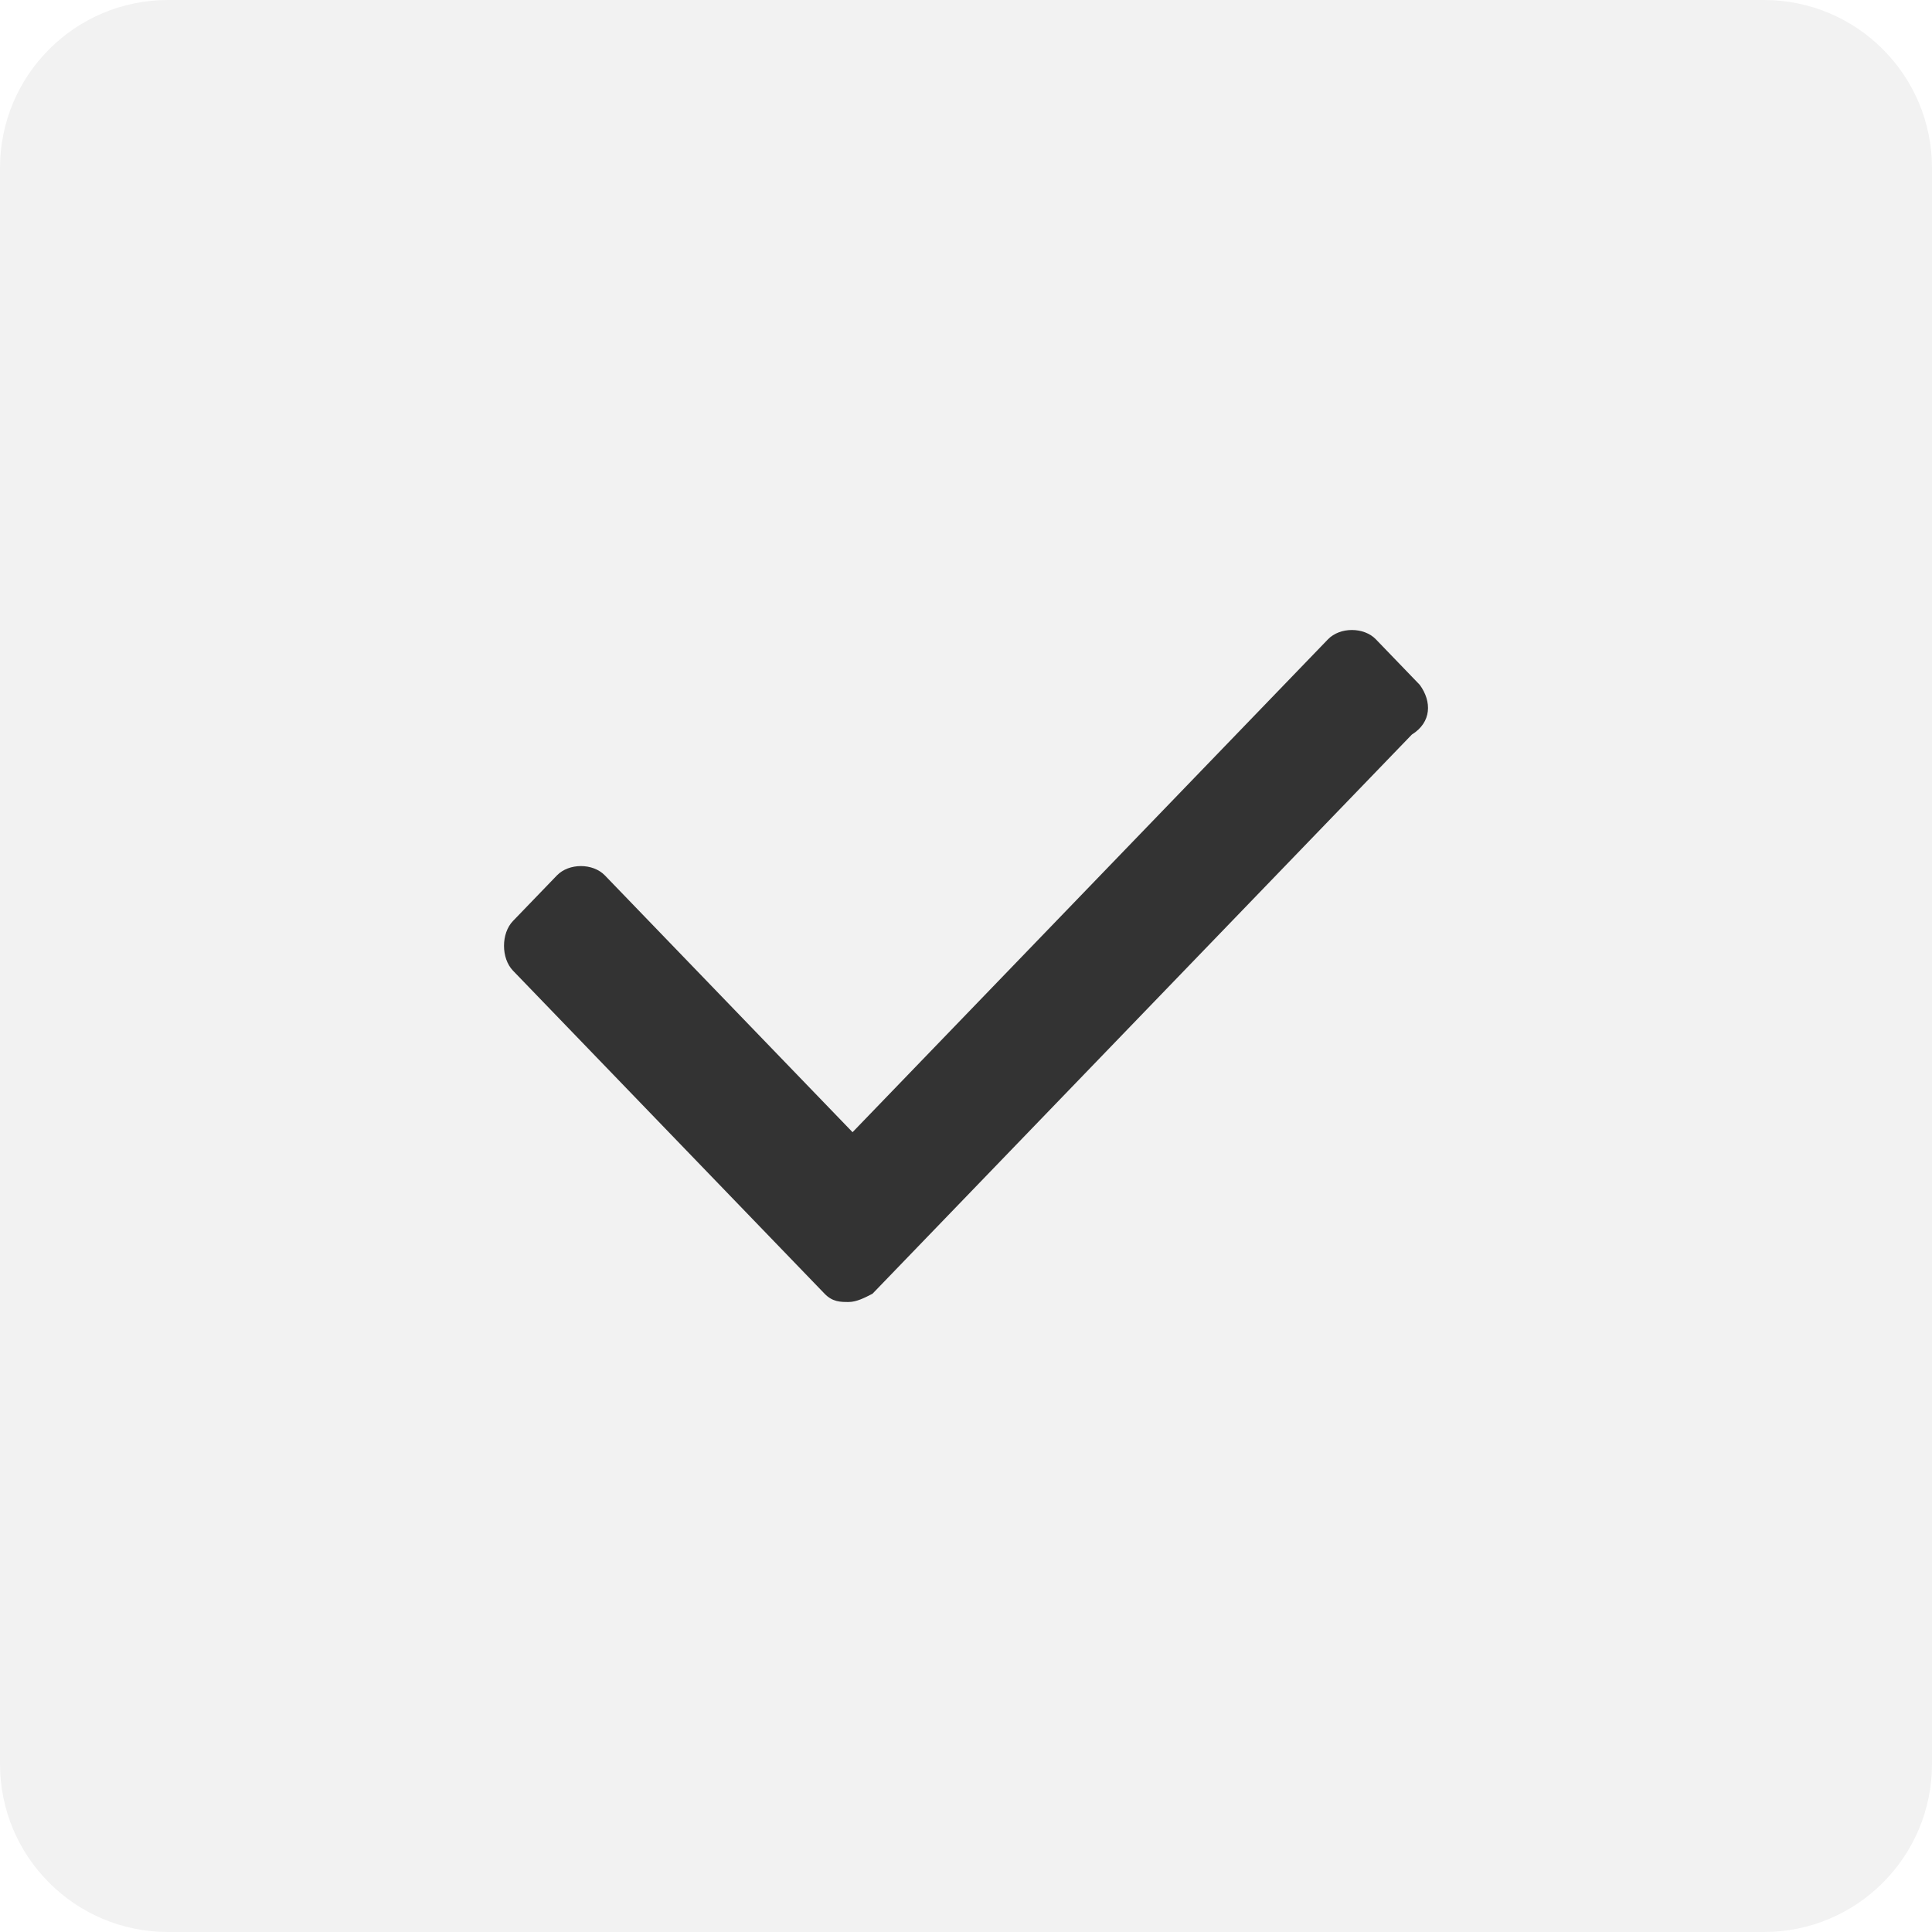
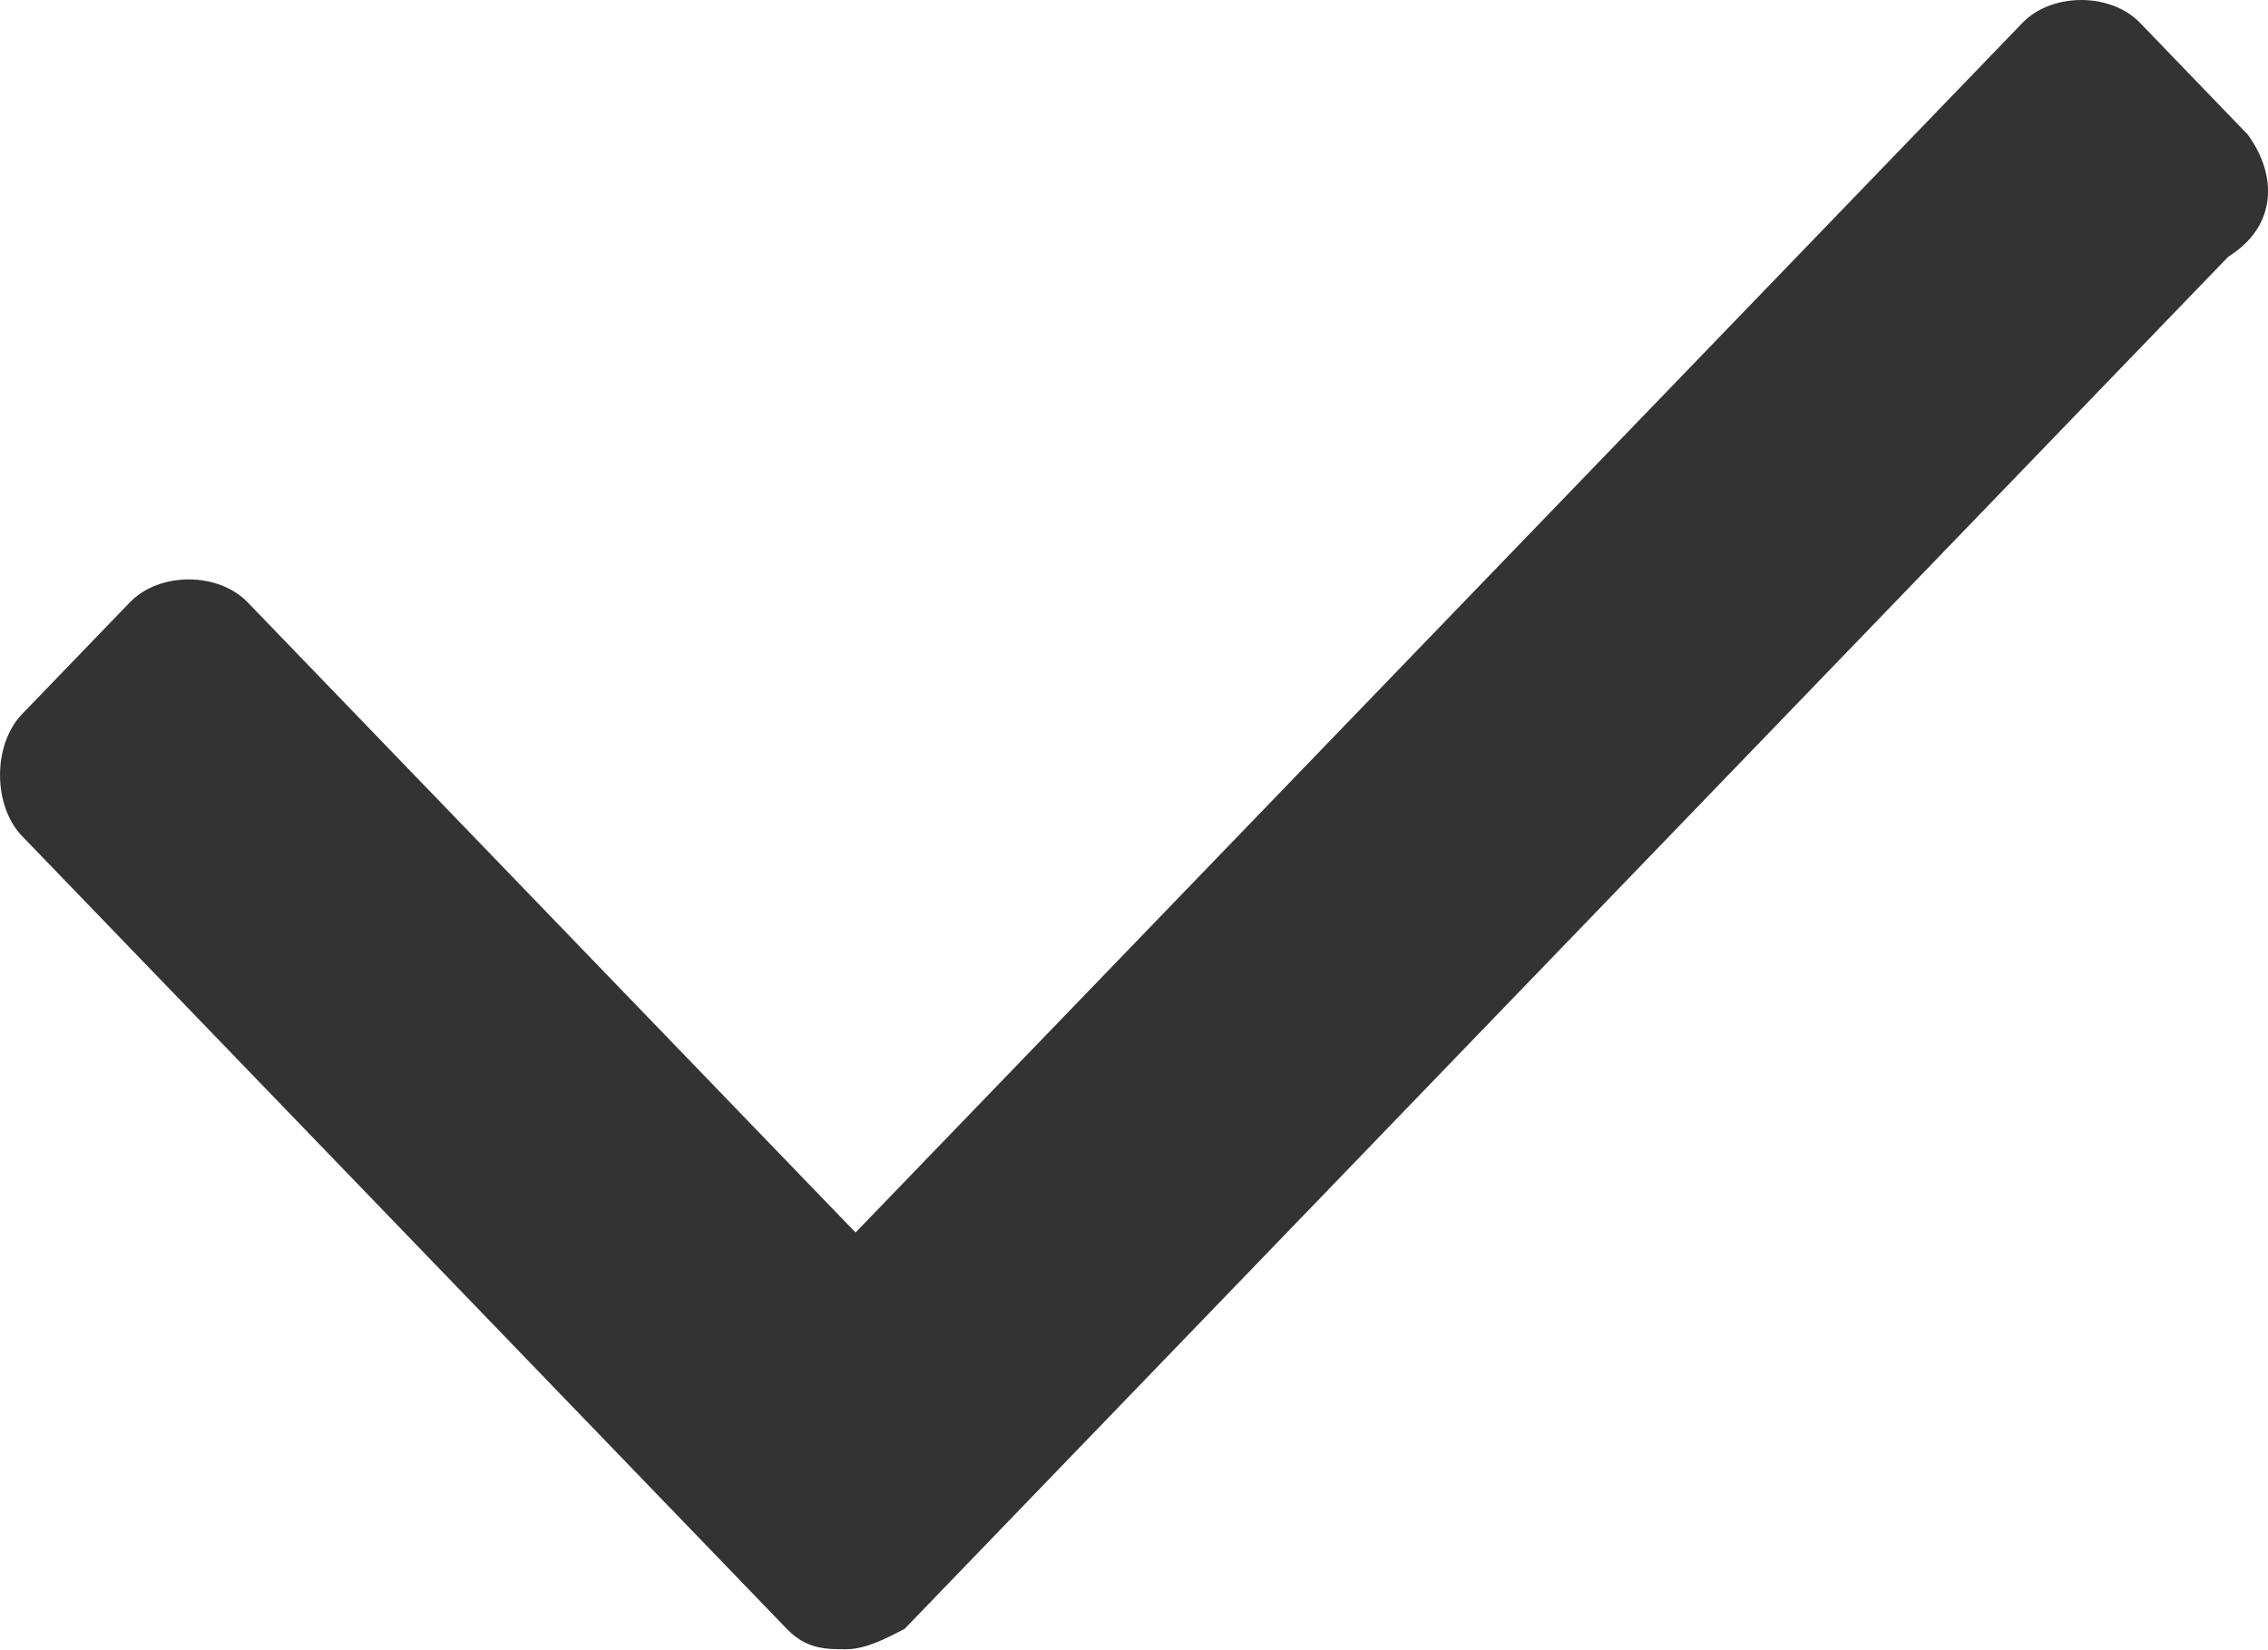
- <svg xmlns="http://www.w3.org/2000/svg" width="46" height="46" viewBox="0 0 46 46" fill="none">
-   <rect width="46" height="46" rx="4" fill="#F2F2F2" />
-   <path d="M33.805 16.307L32.759 15.222C32.474 14.926 31.903 14.926 31.618 15.222L20.299 26.957L14.402 20.843C14.116 20.547 13.546 20.547 13.26 20.843L12.214 21.928C11.929 22.223 11.929 22.815 12.214 23.111L19.633 30.803C19.823 31 20.014 31 20.204 31C20.394 31 20.584 30.901 20.774 30.803L33.615 17.49C34.091 17.194 34.091 16.701 33.805 16.307Z" fill="#333333" />
+ <svg xmlns="http://www.w3.org/2000/svg" viewBox="0 0 22 16" fill="none">
+   <path d="M21.805 1.307L20.759 0.222C20.474 -0.074 19.903 -0.074 19.618 0.222L8.299 11.957L2.402 5.843C2.116 5.547 1.546 5.547 1.26 5.843L0.214 6.928C-0.071 7.223 -0.071 7.815 0.214 8.111L7.633 15.803C7.823 16 8.013 16 8.204 16C8.394 16 8.584 15.901 8.774 15.803L21.615 2.49C22.091 2.194 22.091 1.701 21.805 1.307Z" fill="#333333" />
</svg>
